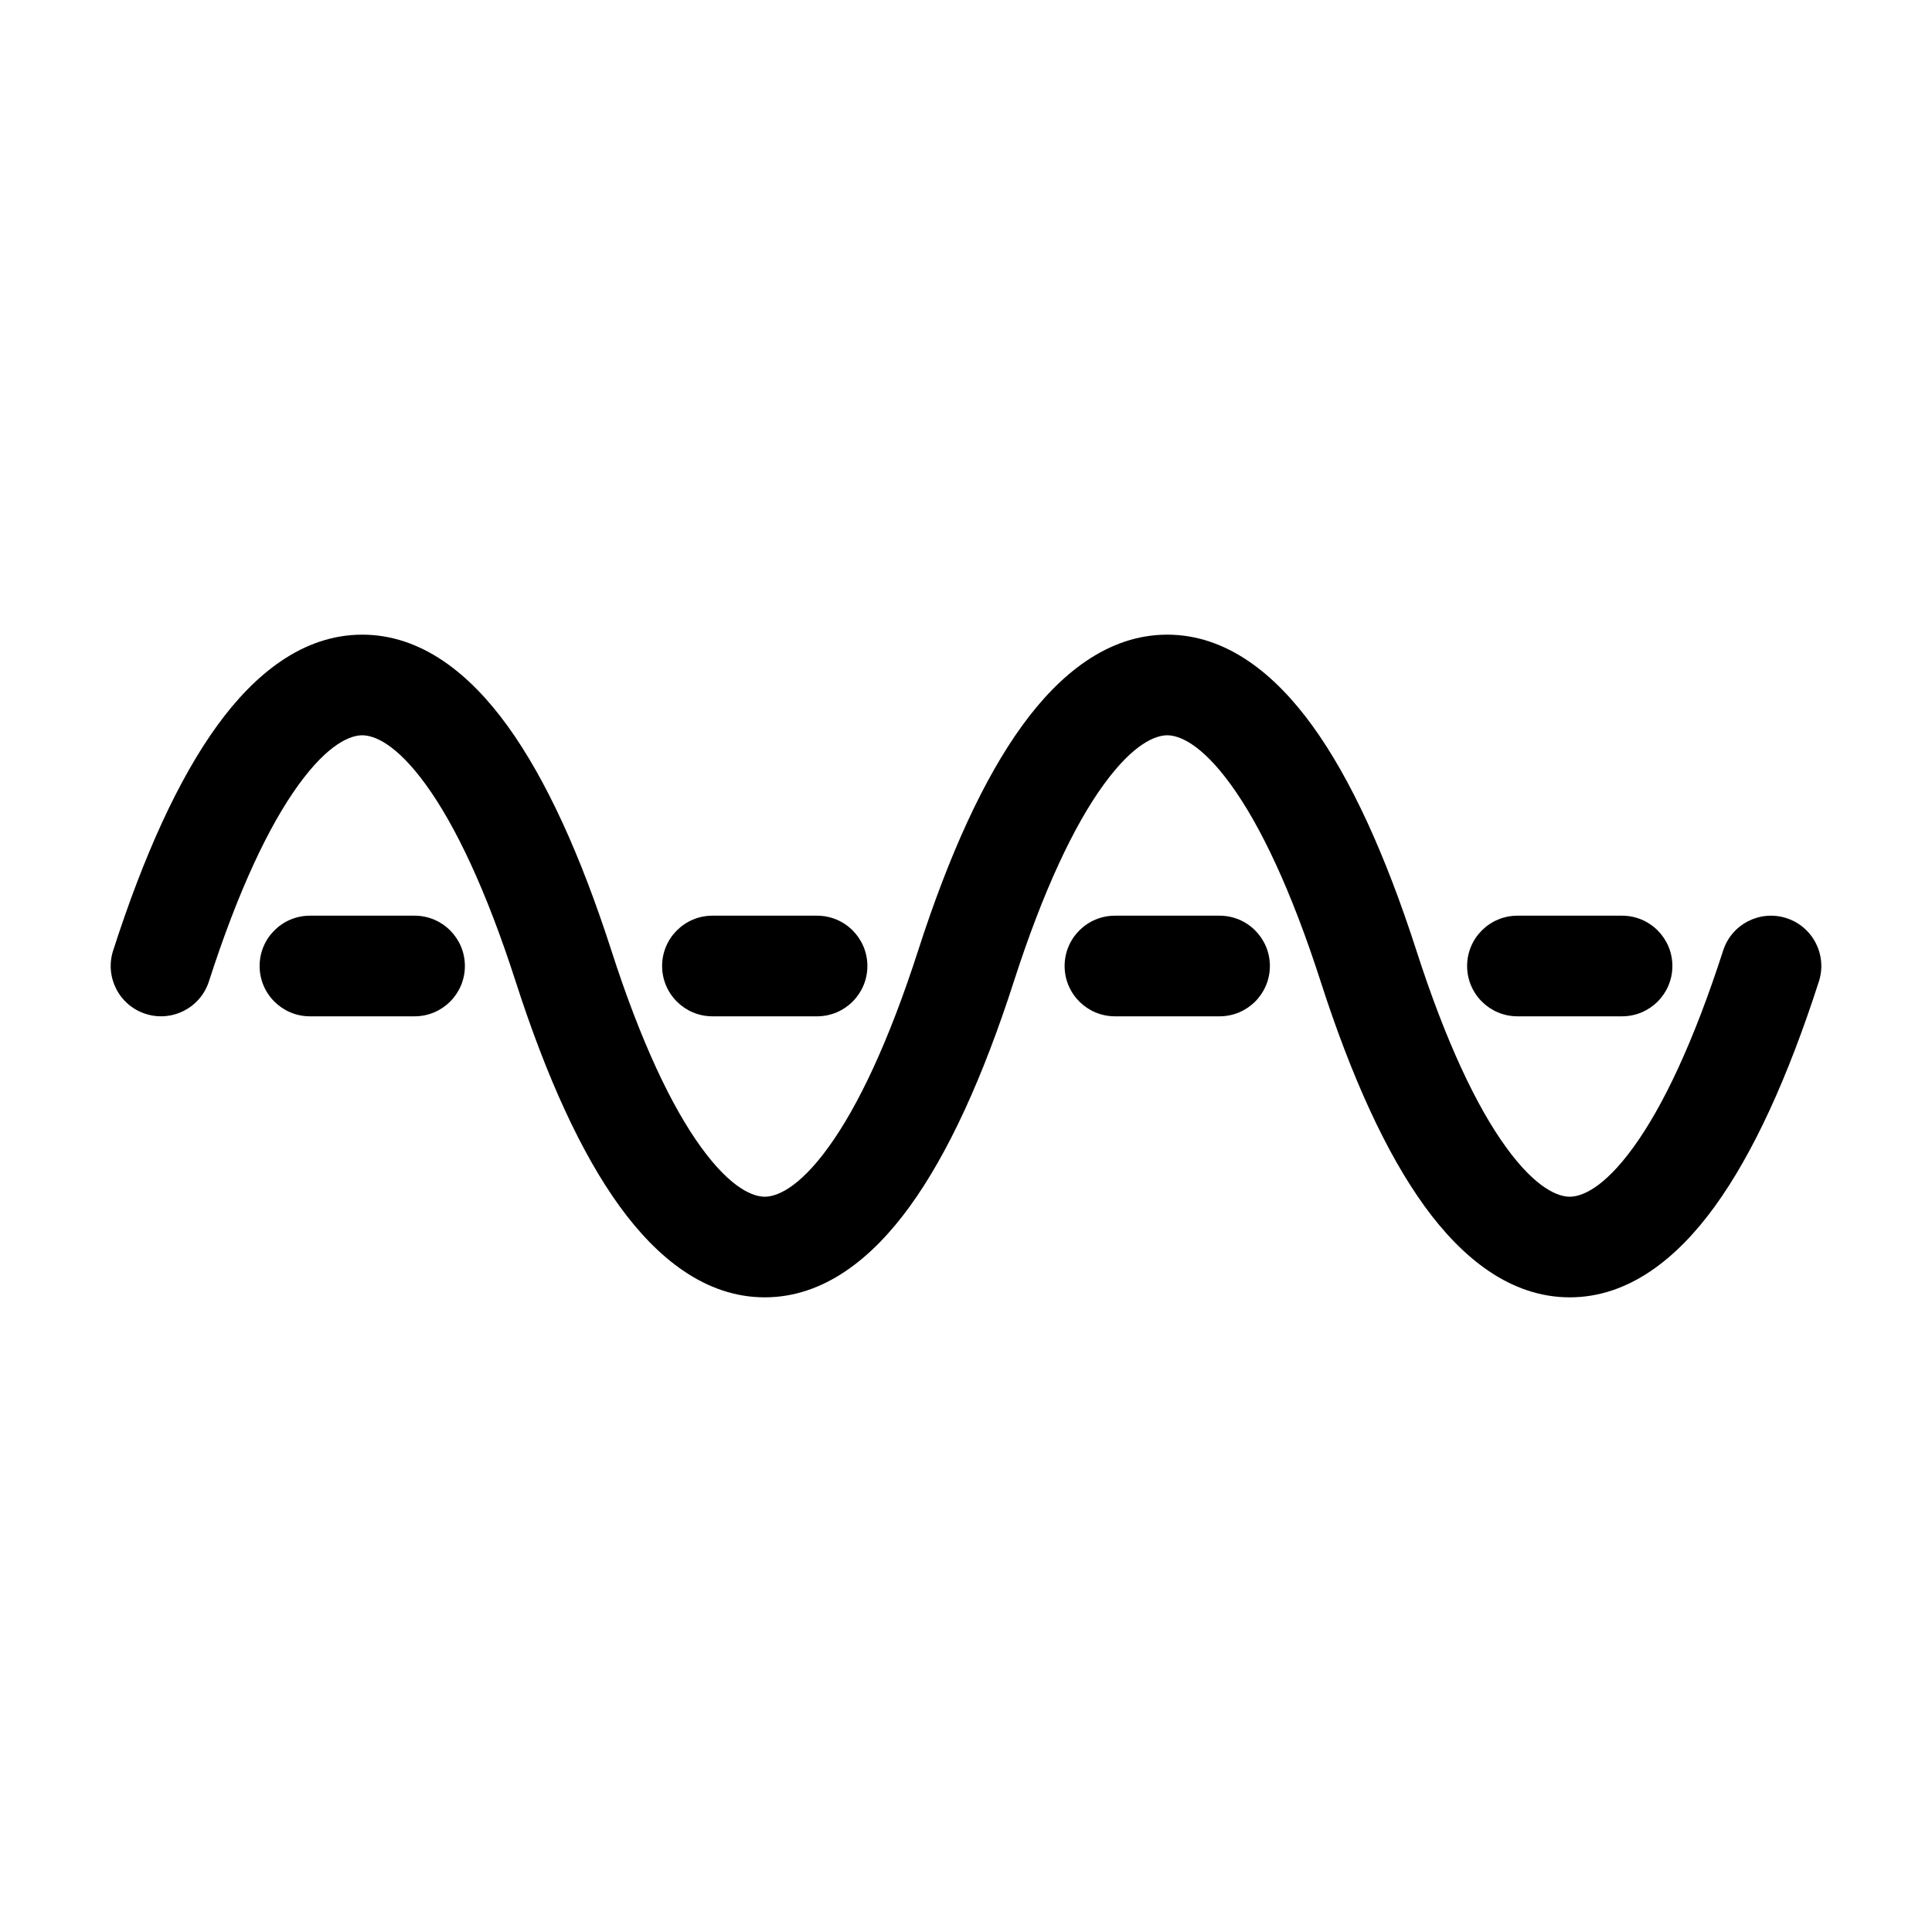
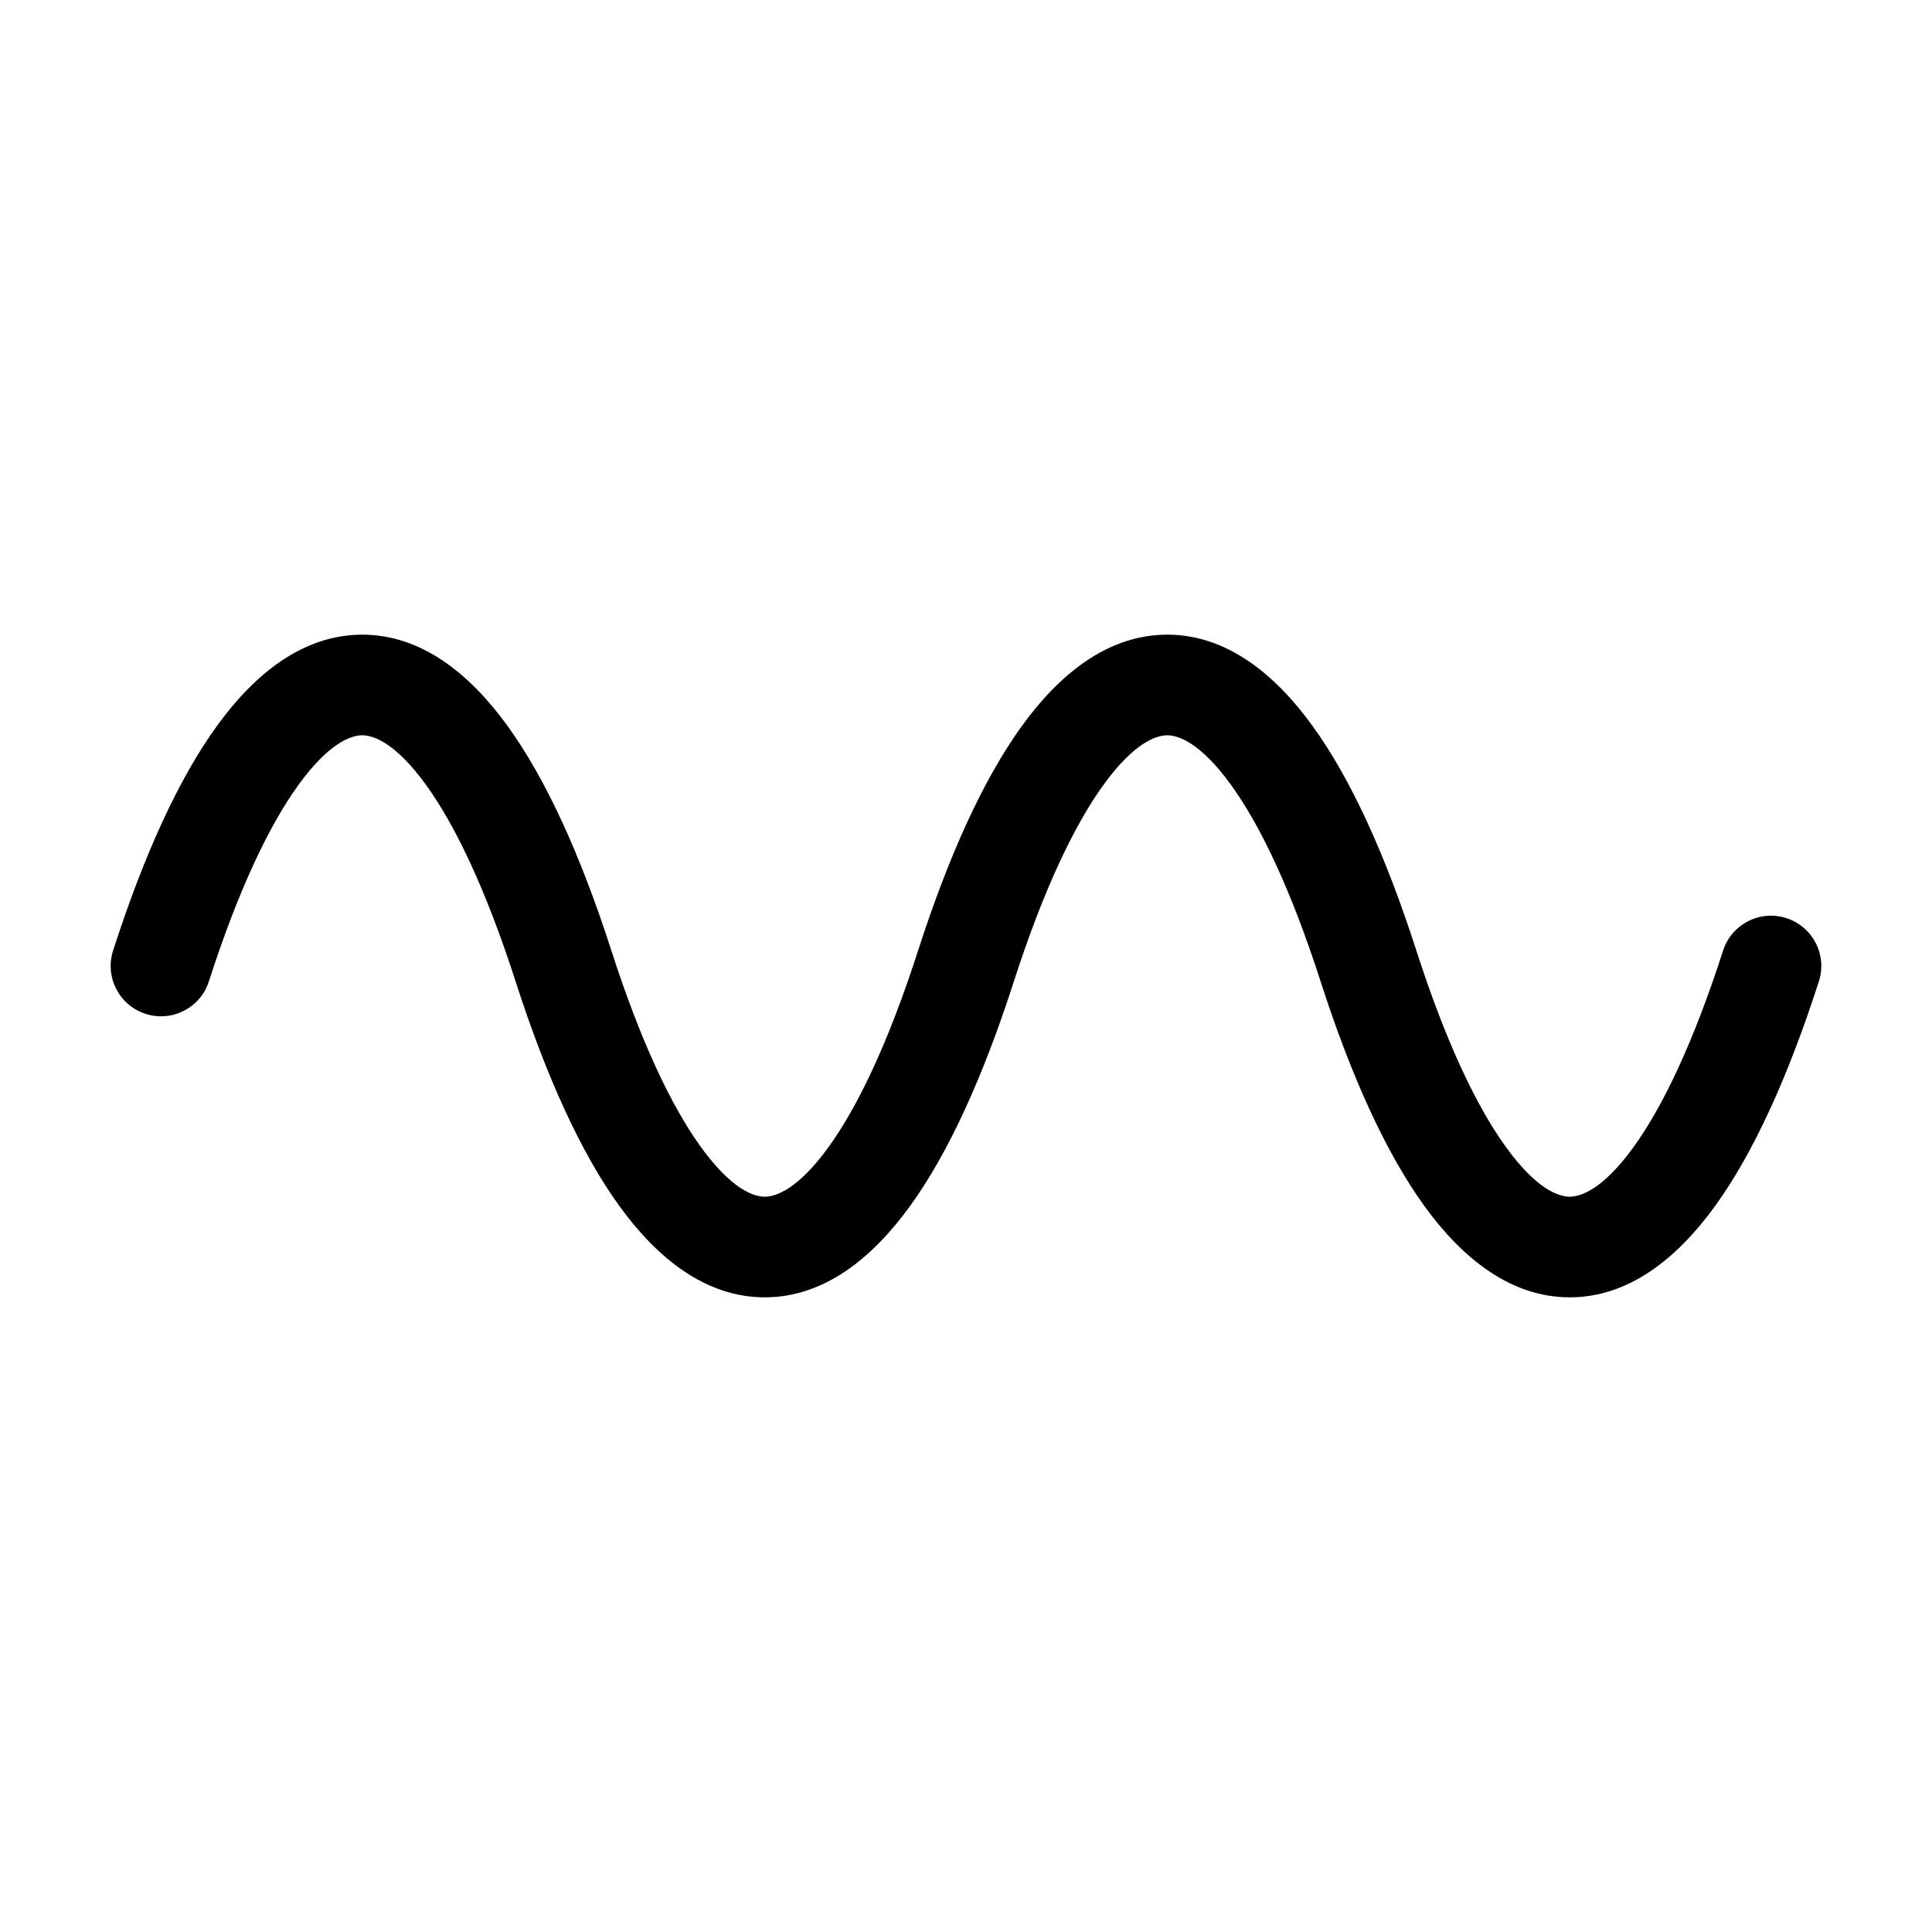
<svg xmlns="http://www.w3.org/2000/svg" width="48" height="48" viewBox="0 0 48 48">
-   <path d="M10.3 22.75C10.99 22.75 11.55 23.31 11.55 24C11.55 24.69 10.99 25.25 10.3 25.25H7.7C7.01 25.25 6.45 24.69 6.45 24C6.45 23.31 7.01 22.75 7.7 22.75H10.3ZM20.3 22.75C20.99 22.75 21.55 23.31 21.55 24C21.55 24.69 20.99 25.25 20.3 25.25H17.7C17.01 25.25 16.45 24.69 16.45 24C16.45 23.31 17.01 22.75 17.7 22.75H20.3ZM30.3 22.75C30.99 22.75 31.55 23.31 31.55 24C31.55 24.69 30.99 25.25 30.3 25.25H27.7C27.01 25.25 26.45 24.69 26.45 24C26.45 23.31 27.01 22.75 27.7 22.75H30.3ZM40.3 22.75C40.99 22.75 41.55 23.31 41.55 24C41.55 24.69 40.99 25.25 40.3 25.25H37.7C37.01 25.25 36.45 24.69 36.45 24C36.45 23.31 37.01 22.75 37.7 22.75H40.3Z" fill="currentColor" />
-   <path d="M29 15.768C30.472 15.768 31.673 16.743 32.605 18.029C33.559 19.345 34.421 21.231 35.19 23.616C35.921 25.886 36.684 27.491 37.418 28.503C38.173 29.544 38.722 29.732 39 29.732C39.278 29.732 39.828 29.544 40.582 28.503C41.316 27.491 42.079 25.886 42.811 23.616C43.023 22.959 43.727 22.599 44.384 22.811C45.041 23.023 45.401 23.727 45.19 24.384C44.421 26.769 43.559 28.655 42.605 29.971C41.673 31.257 40.472 32.232 39 32.232C37.528 32.232 36.328 31.257 35.395 29.971C34.441 28.655 33.579 26.769 32.811 24.384C32.079 22.114 31.316 20.509 30.582 19.497C29.828 18.456 29.278 18.268 29 18.268C28.722 18.268 28.173 18.456 27.418 19.497C26.684 20.509 25.921 22.114 25.189 24.384C24.421 26.769 23.559 28.655 22.605 29.971C21.673 31.257 20.472 32.232 19 32.232C17.528 32.232 16.328 31.257 15.395 29.971C14.441 28.655 13.579 26.769 12.811 24.384C12.079 22.114 11.316 20.509 10.582 19.497C9.828 18.456 9.278 18.268 9 18.268C8.722 18.268 8.173 18.456 7.418 19.497C6.684 20.509 5.921 22.114 5.19 24.384C4.978 25.041 4.273 25.401 3.616 25.189C2.959 24.977 2.599 24.273 2.811 23.616C3.579 21.231 4.441 19.345 5.395 18.029C6.327 16.743 7.528 15.768 9 15.768C10.472 15.768 11.673 16.743 12.605 18.029C13.559 19.345 14.421 21.231 15.19 23.616C15.921 25.886 16.684 27.491 17.418 28.503C18.173 29.544 18.722 29.732 19 29.732C19.278 29.732 19.828 29.544 20.582 28.503C21.316 27.491 22.079 25.886 22.811 23.616C23.579 21.231 24.441 19.345 25.395 18.029C26.328 16.743 27.528 15.768 29 15.768Z" fill="currentColor" />
+   <path d="M29 15.768C30.472 15.768 31.672 16.743 32.605 18.029C33.559 19.345 34.42 21.231 35.189 23.616C35.92 25.886 36.684 27.491 37.418 28.503C38.172 29.544 38.722 29.732 39 29.732C39.278 29.732 39.827 29.544 40.582 28.503C41.315 27.491 42.079 25.886 42.81 23.616C43.022 22.959 43.727 22.599 44.383 22.811C45.04 23.023 45.401 23.727 45.189 24.384C44.42 26.769 43.559 28.655 42.605 29.971C41.672 31.257 40.472 32.232 39 32.232C37.528 32.232 36.327 31.257 35.394 29.971C34.44 28.655 33.579 26.769 32.81 24.384C32.079 22.114 31.315 20.509 30.582 19.497C29.827 18.456 29.278 18.268 29 18.268C28.722 18.268 28.172 18.456 27.418 19.497C26.684 20.509 25.921 22.114 25.189 24.384C24.421 26.769 23.559 28.655 22.605 29.971C21.672 31.257 20.472 32.232 19 32.232C17.528 32.232 16.327 31.257 15.394 29.971C14.44 28.655 13.579 26.769 12.81 24.384C12.079 22.114 11.315 20.509 10.582 19.497C9.827 18.456 9.278 18.268 9 18.268C8.722 18.268 8.172 18.456 7.418 19.497C6.684 20.509 5.92 22.114 5.189 24.384C4.977 25.041 4.273 25.401 3.616 25.189C2.959 24.977 2.599 24.273 2.81 23.616C3.579 21.231 4.44 19.345 5.394 18.029C6.327 16.743 7.528 15.768 9 15.768C10.472 15.768 11.672 16.743 12.605 18.029C13.559 19.345 14.421 21.231 15.189 23.616C15.92 25.886 16.684 27.491 17.418 28.503C18.172 29.544 18.722 29.732 19 29.732C19.278 29.732 19.827 29.544 20.582 28.503C21.315 27.491 22.079 25.886 22.81 23.616C23.579 21.231 24.44 19.345 25.394 18.029C26.327 16.743 27.528 15.768 29 15.768Z" fill="currentColor" />
</svg>
